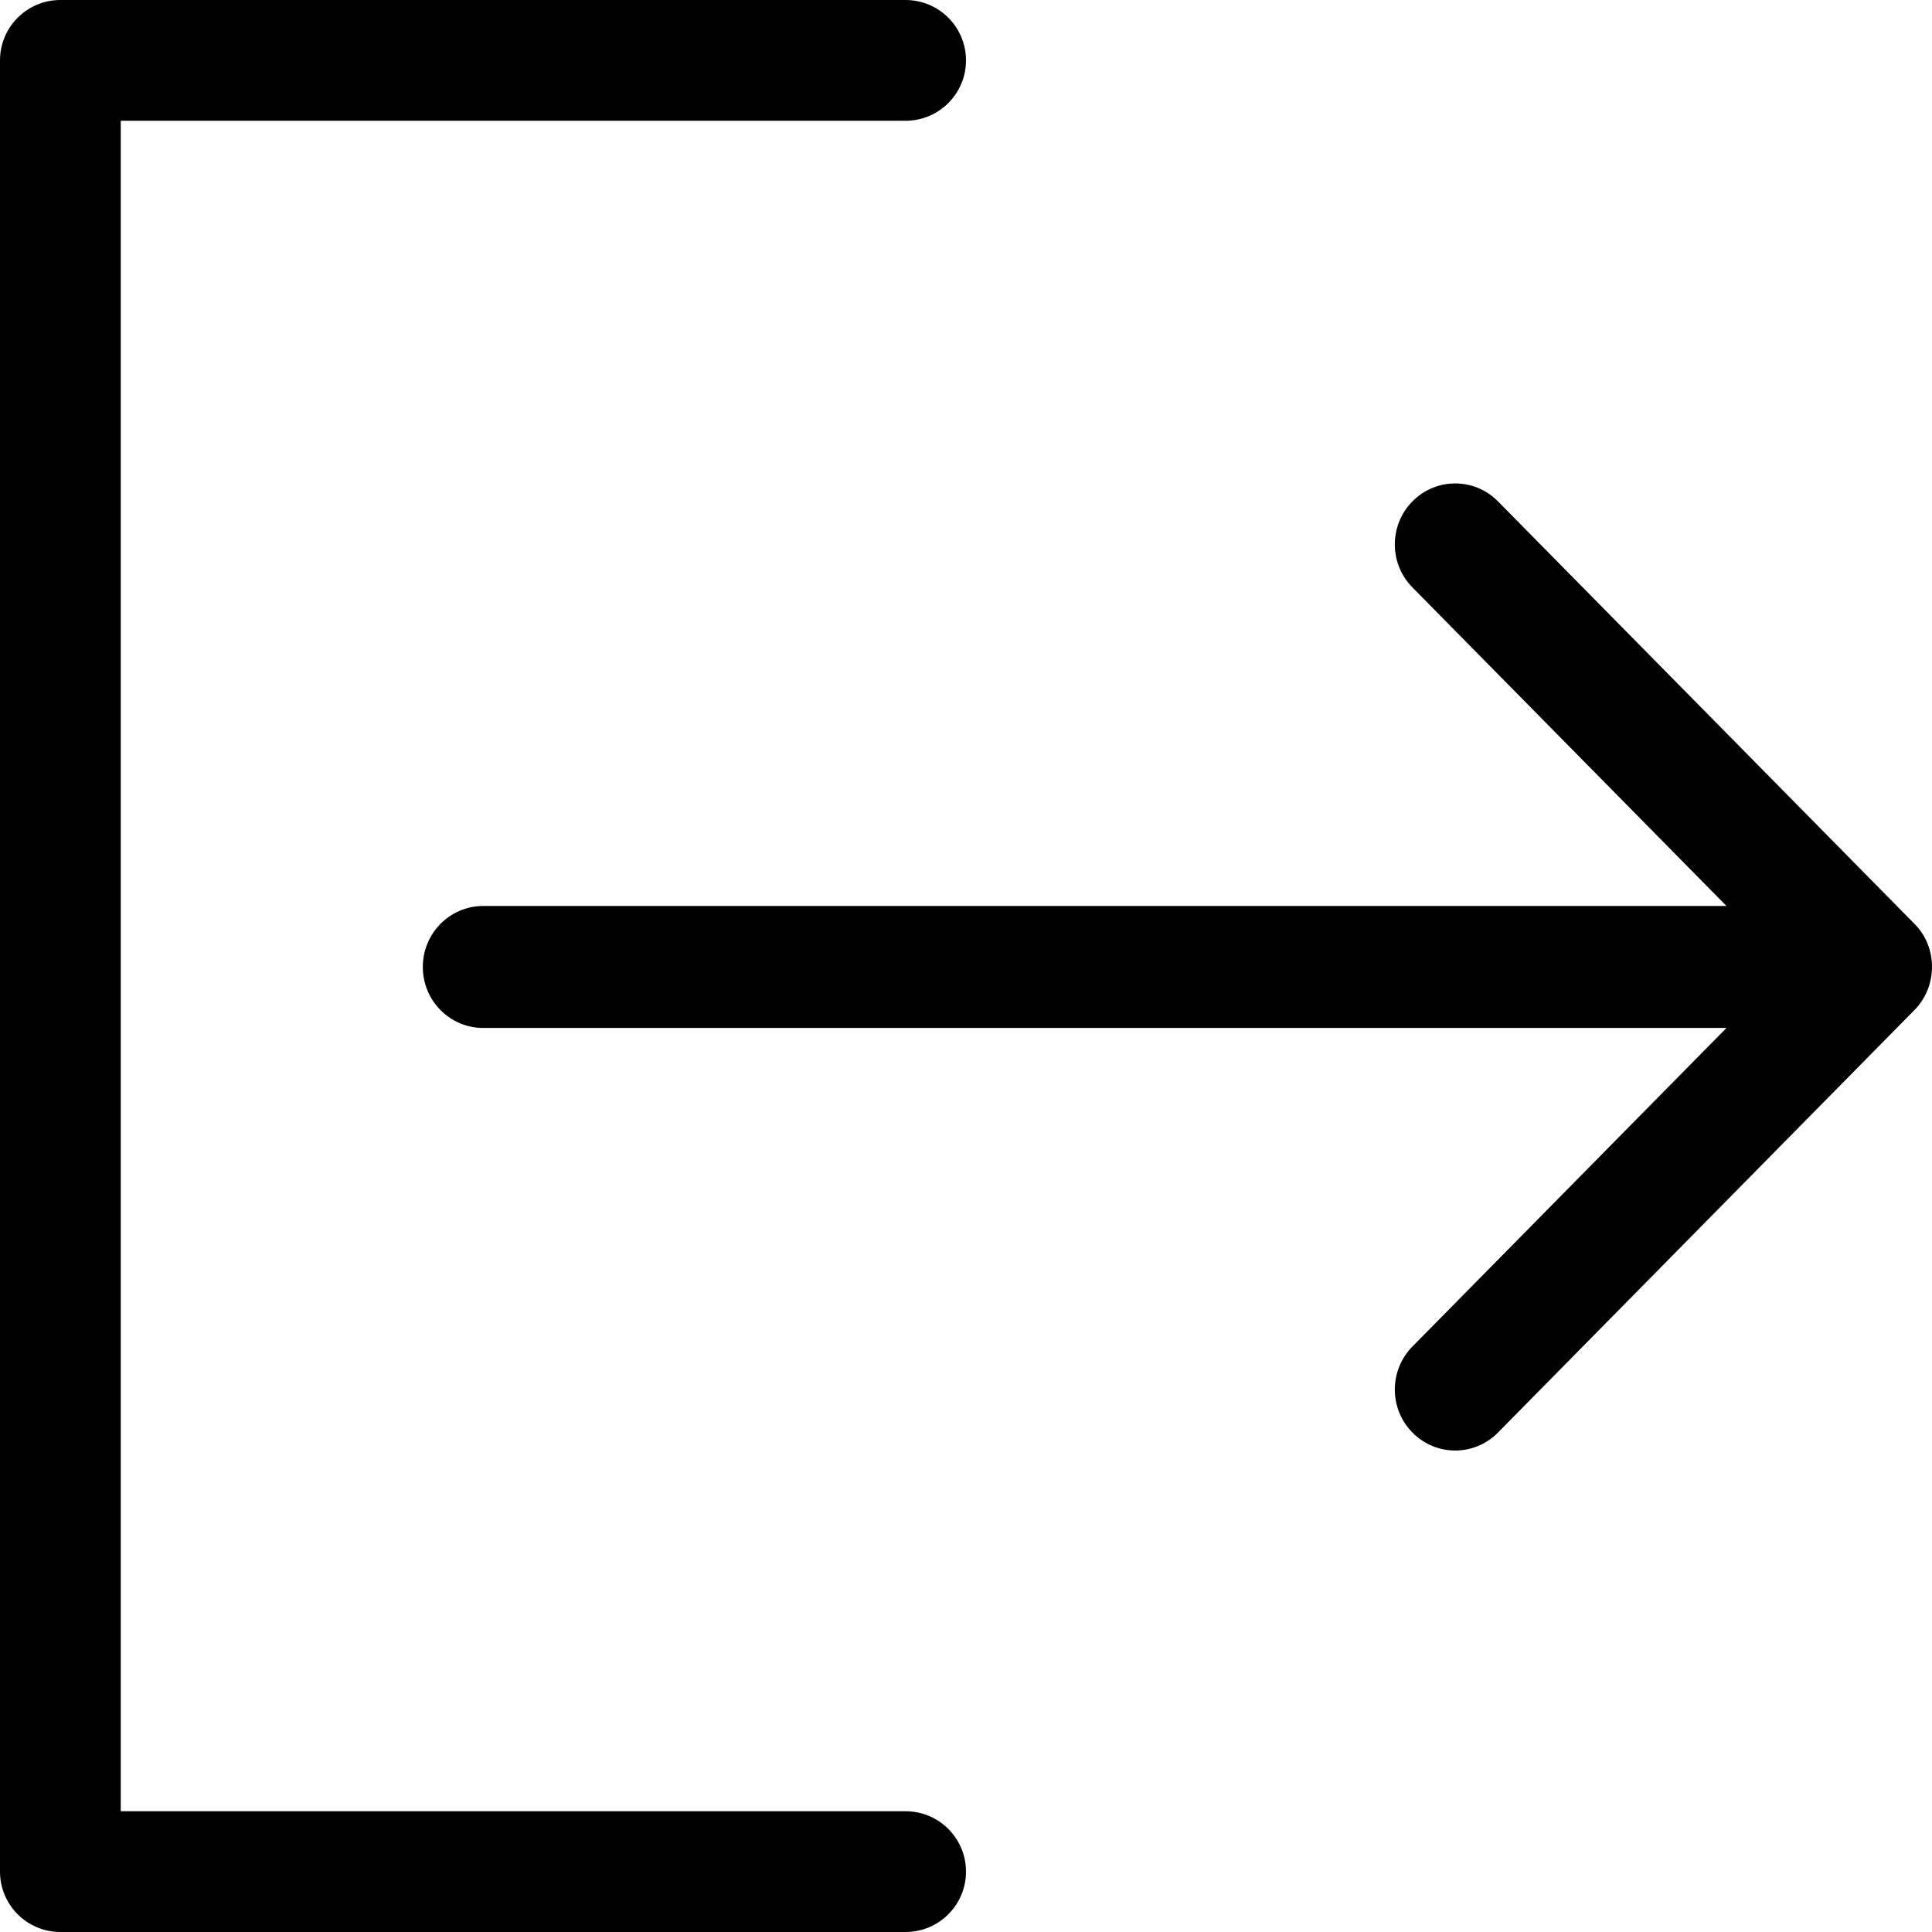
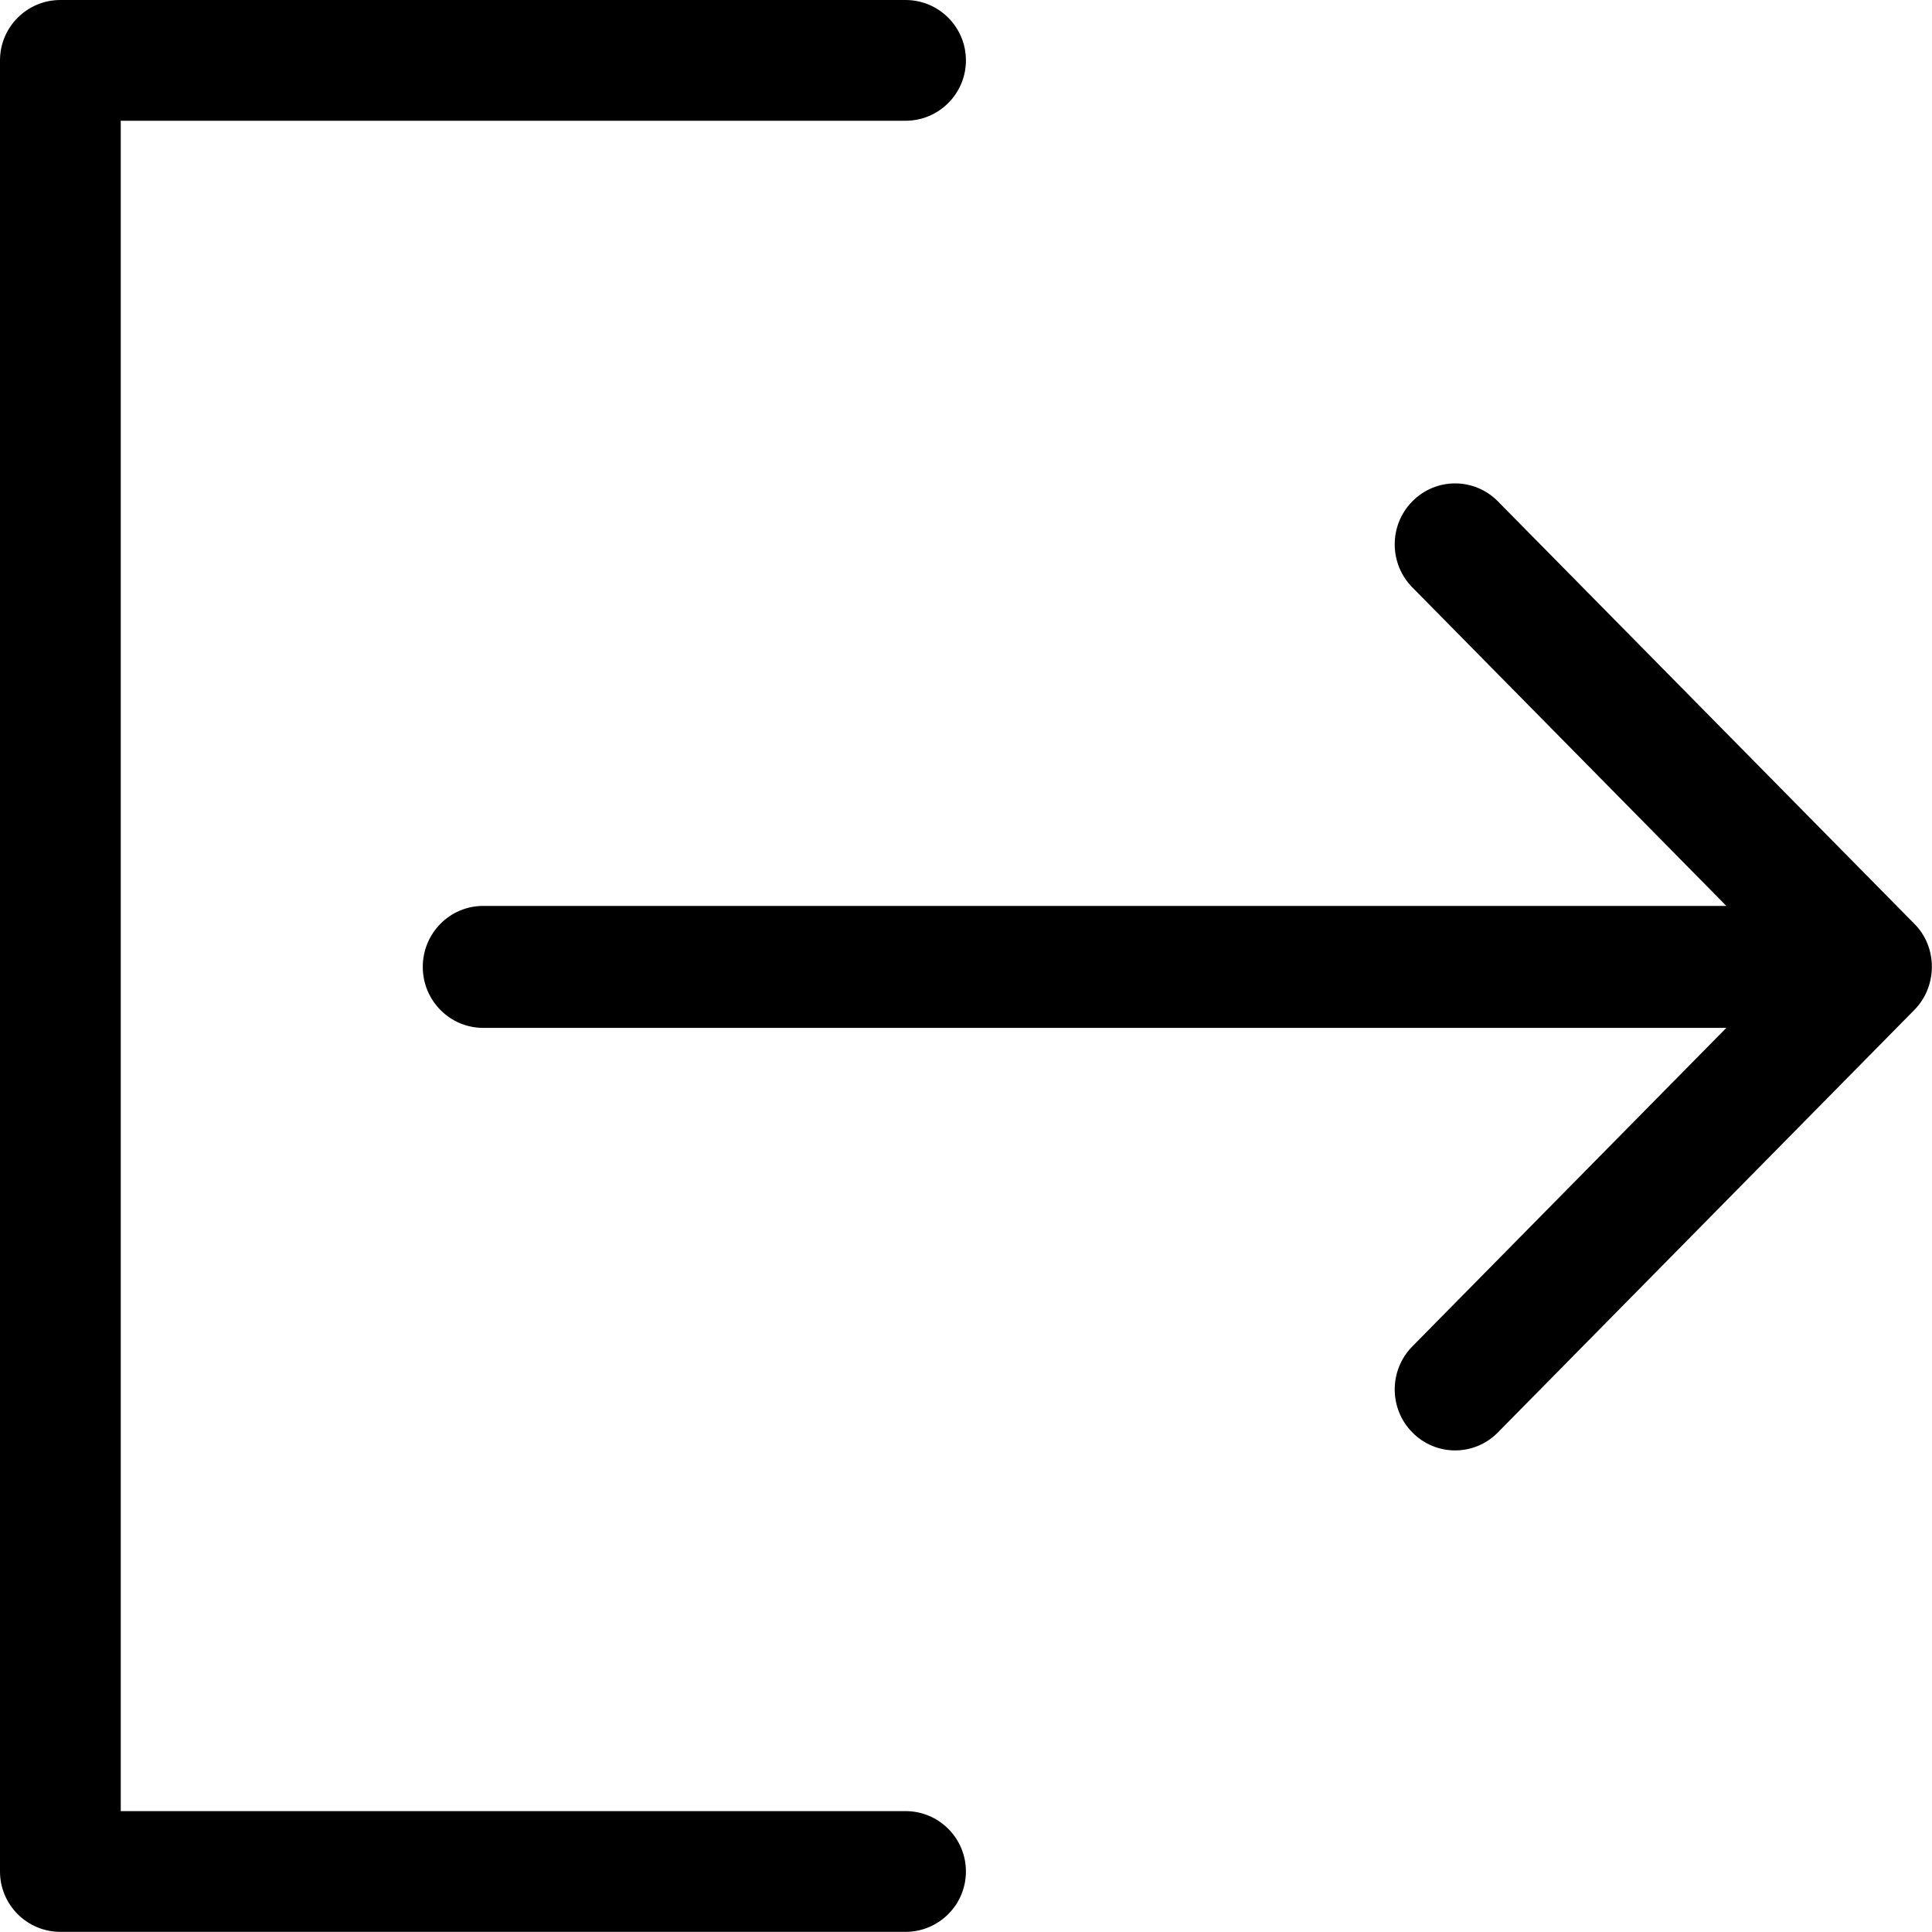
- <svg xmlns="http://www.w3.org/2000/svg" viewBox="0 0 384.971 384.971">
+ <svg xmlns="http://www.w3.org/2000/svg" viewBox="0 0 385 385">
  <path d="M180.455,360.91H24.061V24.061h156.394c6.641,0,12.03-5.39,12.03-12.03s-5.39-12.03-12.03-12.03H12.03    C5.39,0.001,0,5.39,0,12.031V372.94c0,6.641,5.39,12.03,12.03,12.03h168.424c6.641,0,12.03-5.39,12.03-12.03    C192.485,366.299,187.095,360.91,180.455,360.91z" />
  <path d="M381.481,184.088l-83.009-84.2c-4.704-4.752-12.319-4.74-17.011,0c-4.704,4.74-4.704,12.439,0,17.179l62.558,63.46H96.279    c-6.641,0-12.03,5.438-12.03,12.151c0,6.713,5.39,12.151,12.03,12.151h247.74l-62.558,63.46c-4.704,4.752-4.704,12.439,0,17.179    c4.704,4.752,12.319,4.752,17.011,0l82.997-84.2C386.113,196.588,386.161,188.756,381.481,184.088z" />
</svg>
